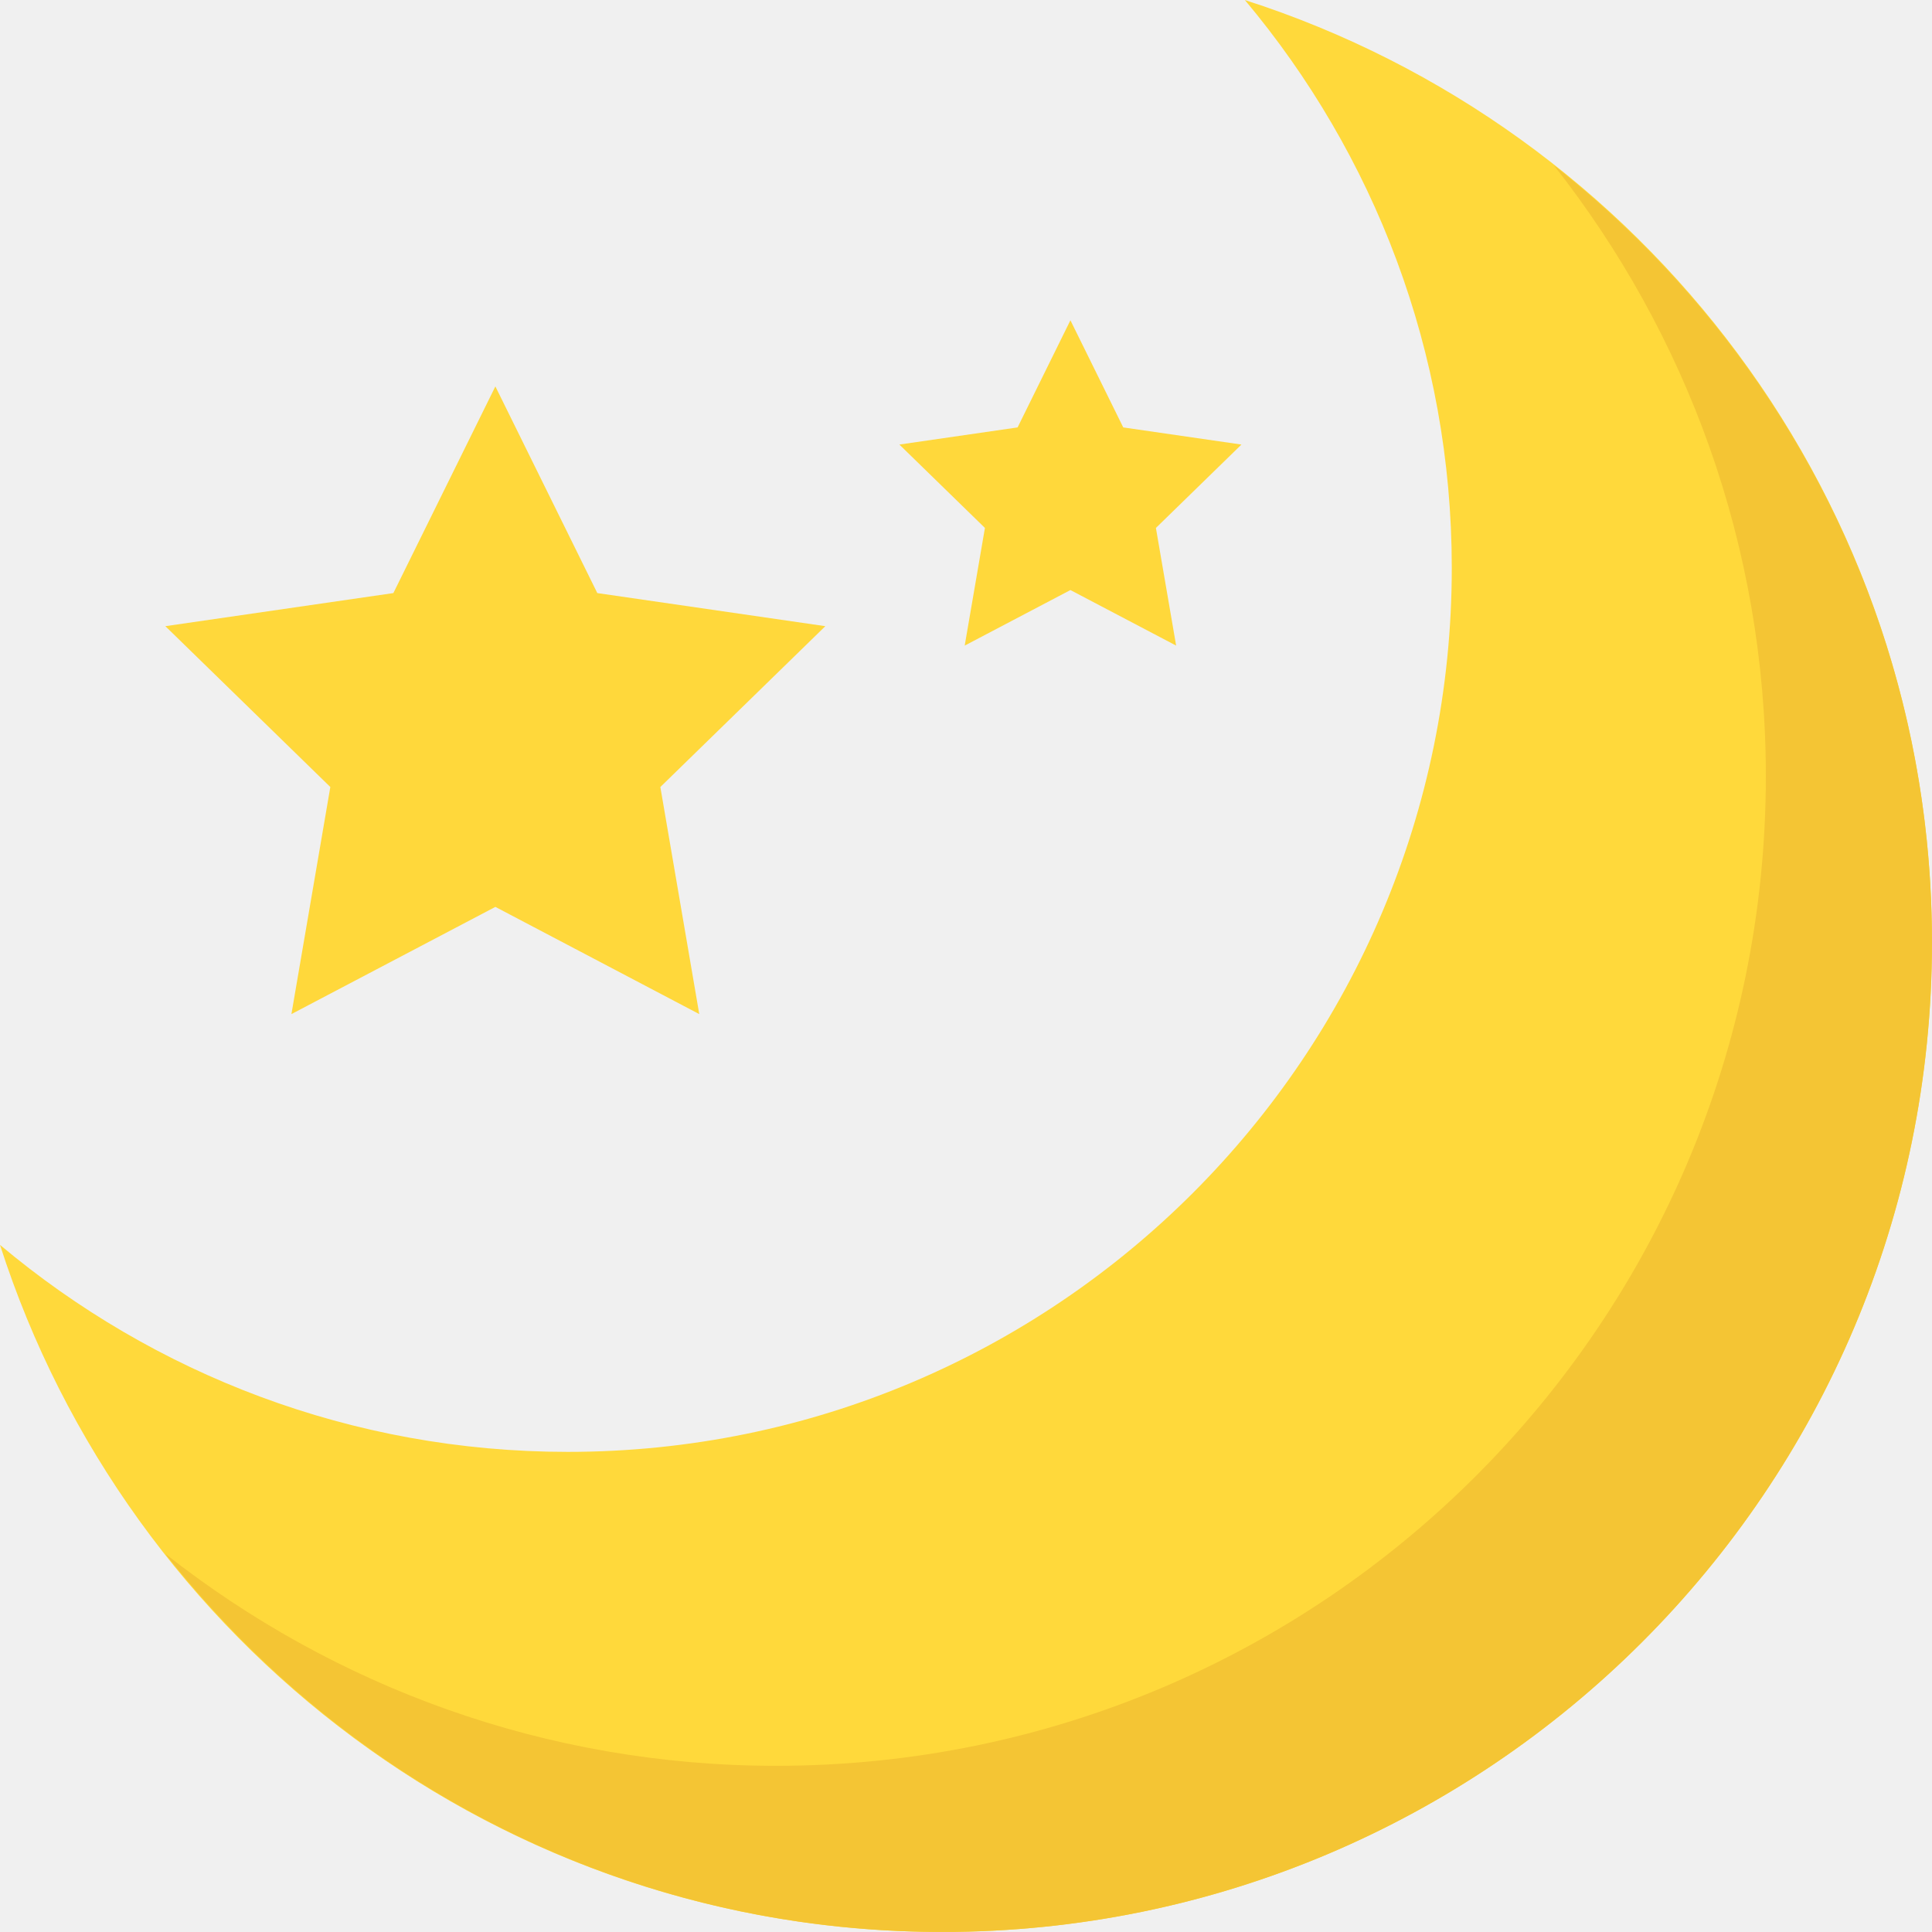
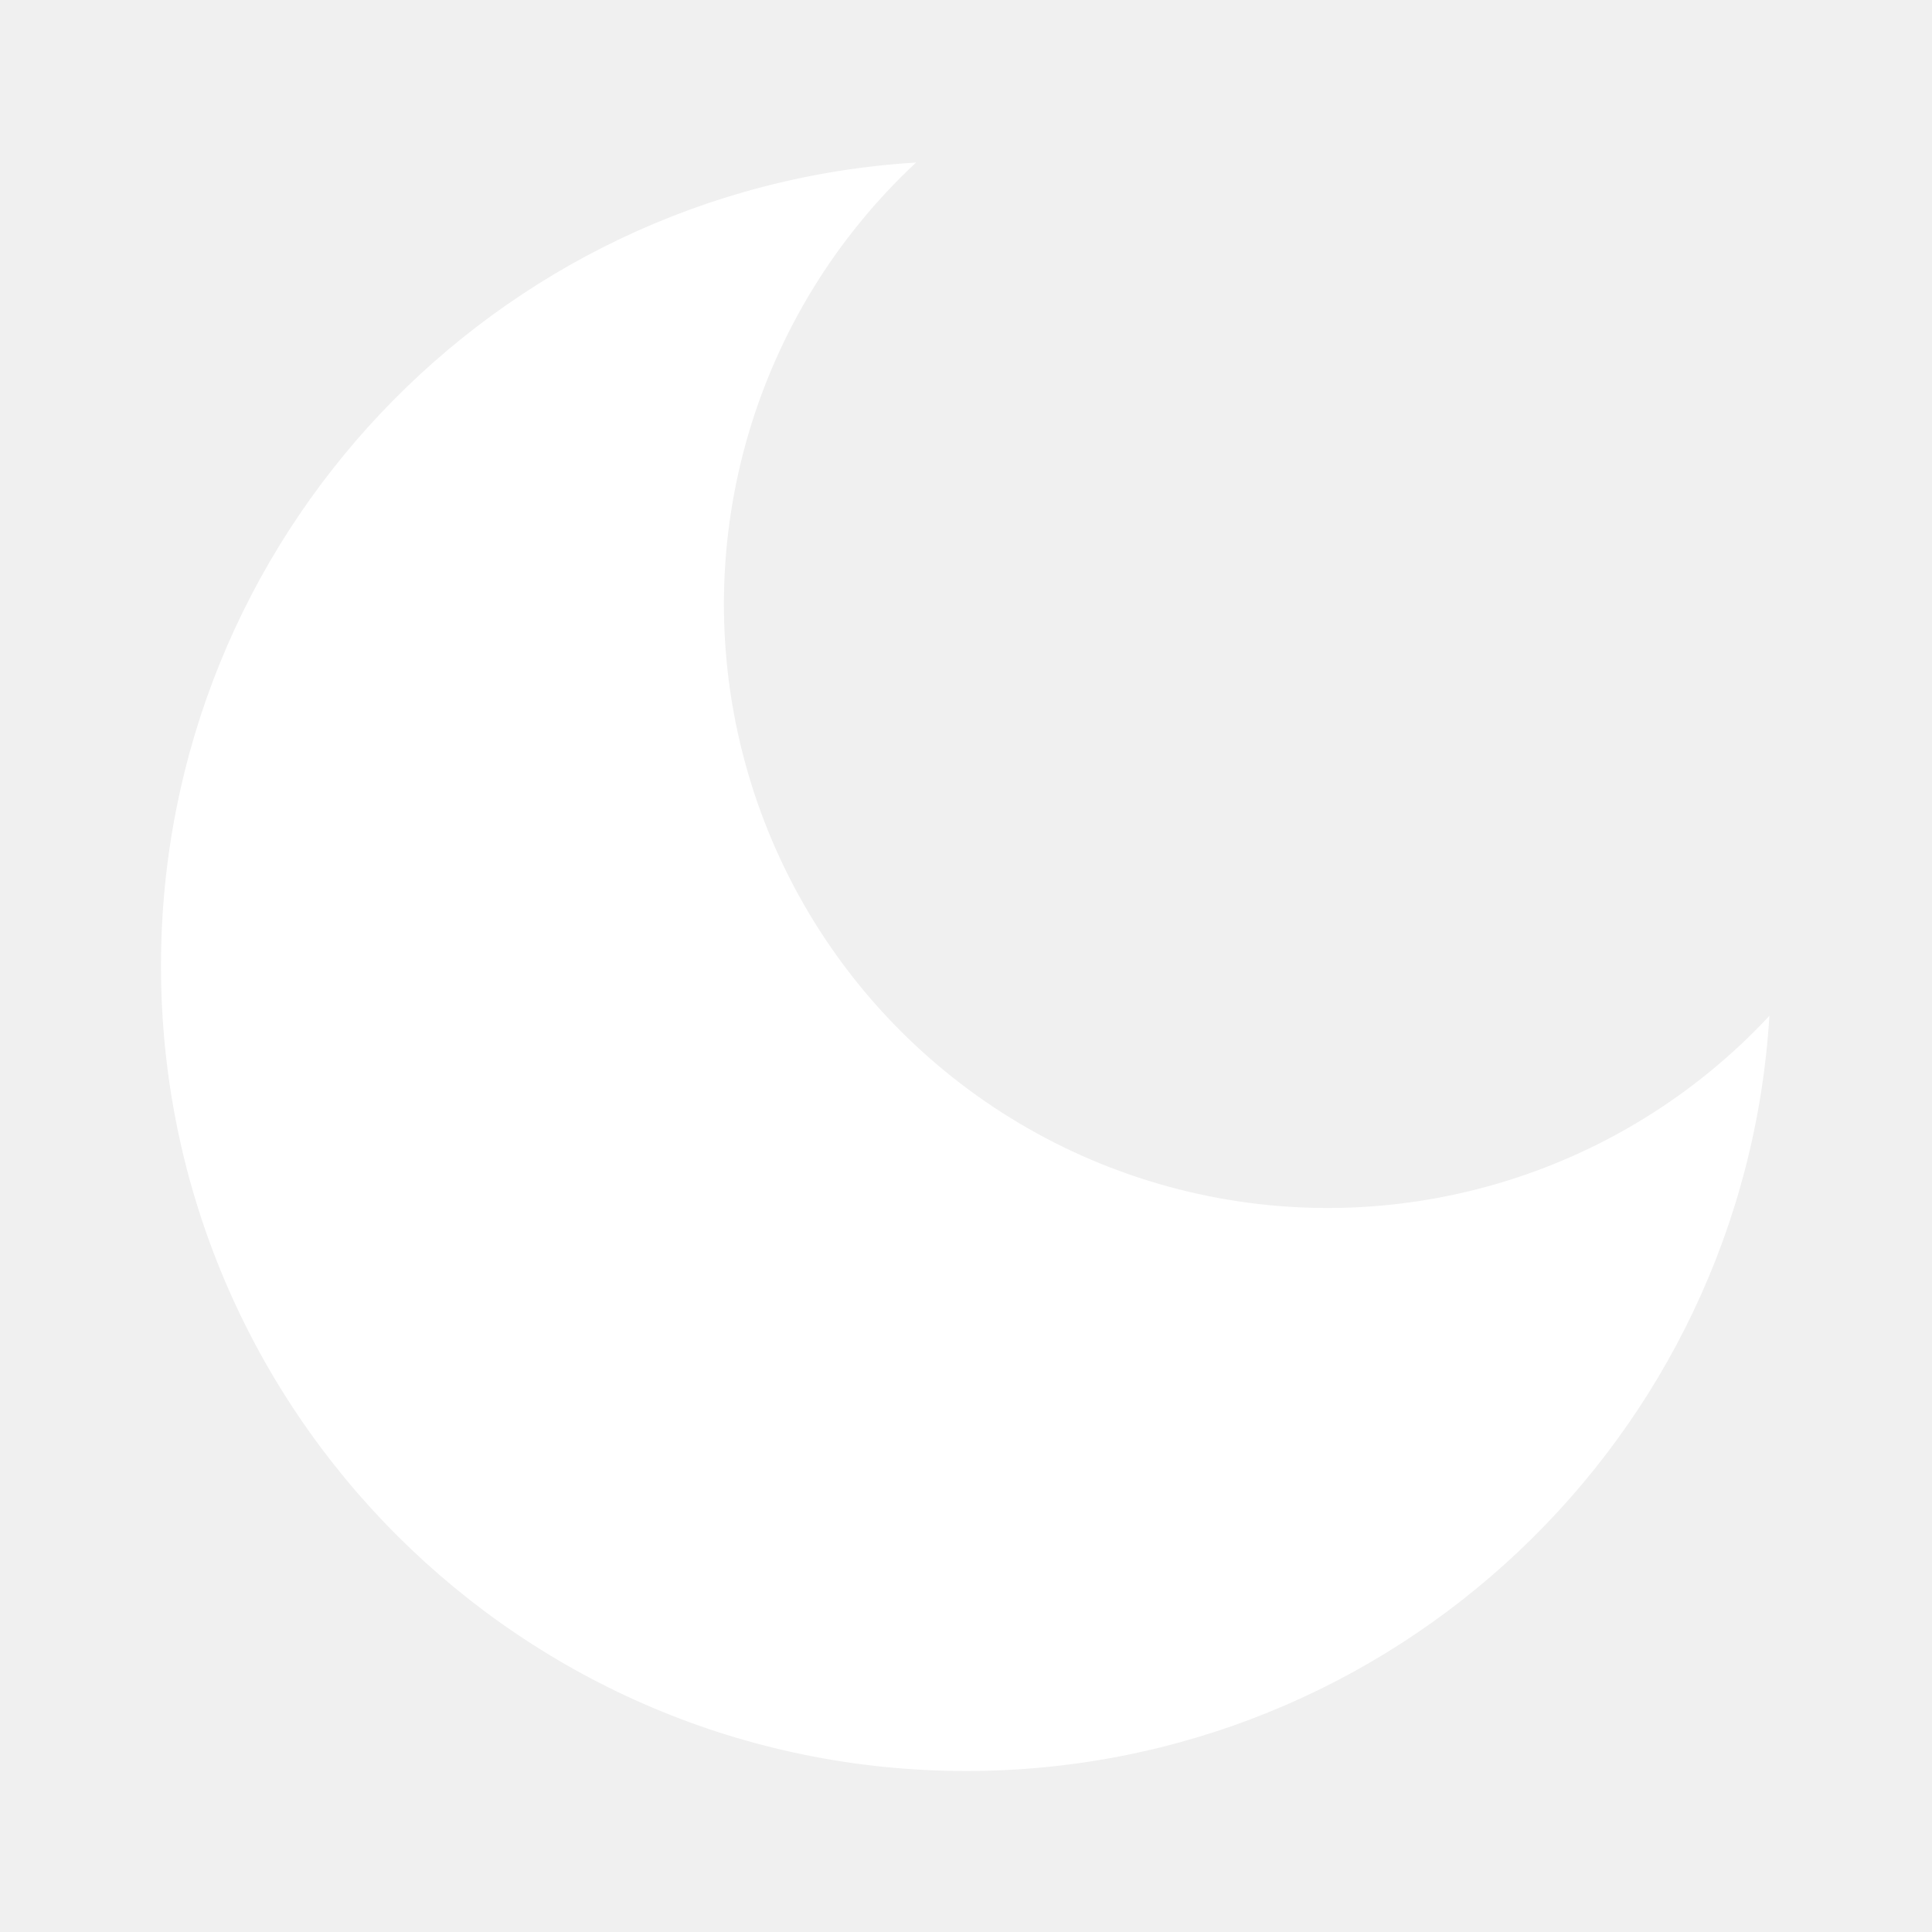
- <svg xmlns="http://www.w3.org/2000/svg" version="1.1" id="Capa_1" x="0px" y="0px" viewBox="0 0 499.712 499.712" style="enable-background:new 0 0 499.712 499.712;" xml:space="preserve">
-   <path style="fill:#FFD93B;" d="M146.88,375.528c126.272,0,228.624-102.368,228.624-228.64c0-55.952-20.16-107.136-53.52-146.88  C425.056,33.096,499.696,129.64,499.696,243.704c0,141.392-114.608,256-256,256c-114.064,0-210.608-74.64-243.696-177.712  C39.744,355.368,90.944,375.528,146.88,375.528z" />
-   <path style="fill:#F4C534;" d="M401.92,42.776c34.24,43.504,54.816,98.272,54.816,157.952c0,141.392-114.608,256-256,256  c-59.68,0-114.448-20.576-157.952-54.816c46.848,59.472,119.344,97.792,200.928,97.792c141.392,0,256-114.608,256-256  C499.712,162.12,461.392,89.64,401.92,42.776z" />
+ <svg xmlns="http://www.w3.org/2000/svg" stroke="currentColor" fill="#fff" stroke-width="0" viewBox="0 0 24 24" class="transition-transform group-active:scale-90 w-6 h-6" height="1em" width="1em">
  <g>
-     <polygon style="fill:#FFD83B;" points="128.128,99.944 154.496,153.4 213.472,161.96 170.8,203.56 180.864,262.296    128.128,234.568 75.376,262.296 85.44,203.56 42.768,161.96 101.744,153.4  " />
-     <polygon style="fill:#FFD83B;" points="276.864,82.84 290.528,110.552 321.104,114.984 298.976,136.552 304.208,166.984    276.864,152.616 249.52,166.984 254.752,136.552 232.624,114.984 263.2,110.552  " />
+     <path fill="none" d="M0 0h24v24H0z" />
+     <path d="M11.38 2.019a7.5 7.5 0 1 0 10.6 10.6C21.662 17.854 17.316 22 12.001 22 6.477 22 2 17.523 2 12c0-5.315 4.146-9.661 9.38-9.981z" />
  </g>
-   <g>
- </g>
-   <g>
- </g>
-   <g>
- </g>
-   <g>
- </g>
-   <g>
- </g>
-   <g>
- </g>
-   <g>
- </g>
-   <g>
- </g>
-   <g>
- </g>
-   <g>
- </g>
-   <g>
- </g>
-   <g>
- </g>
-   <g>
- </g>
-   <g>
- </g>
-   <g>
- </g>
</svg>
